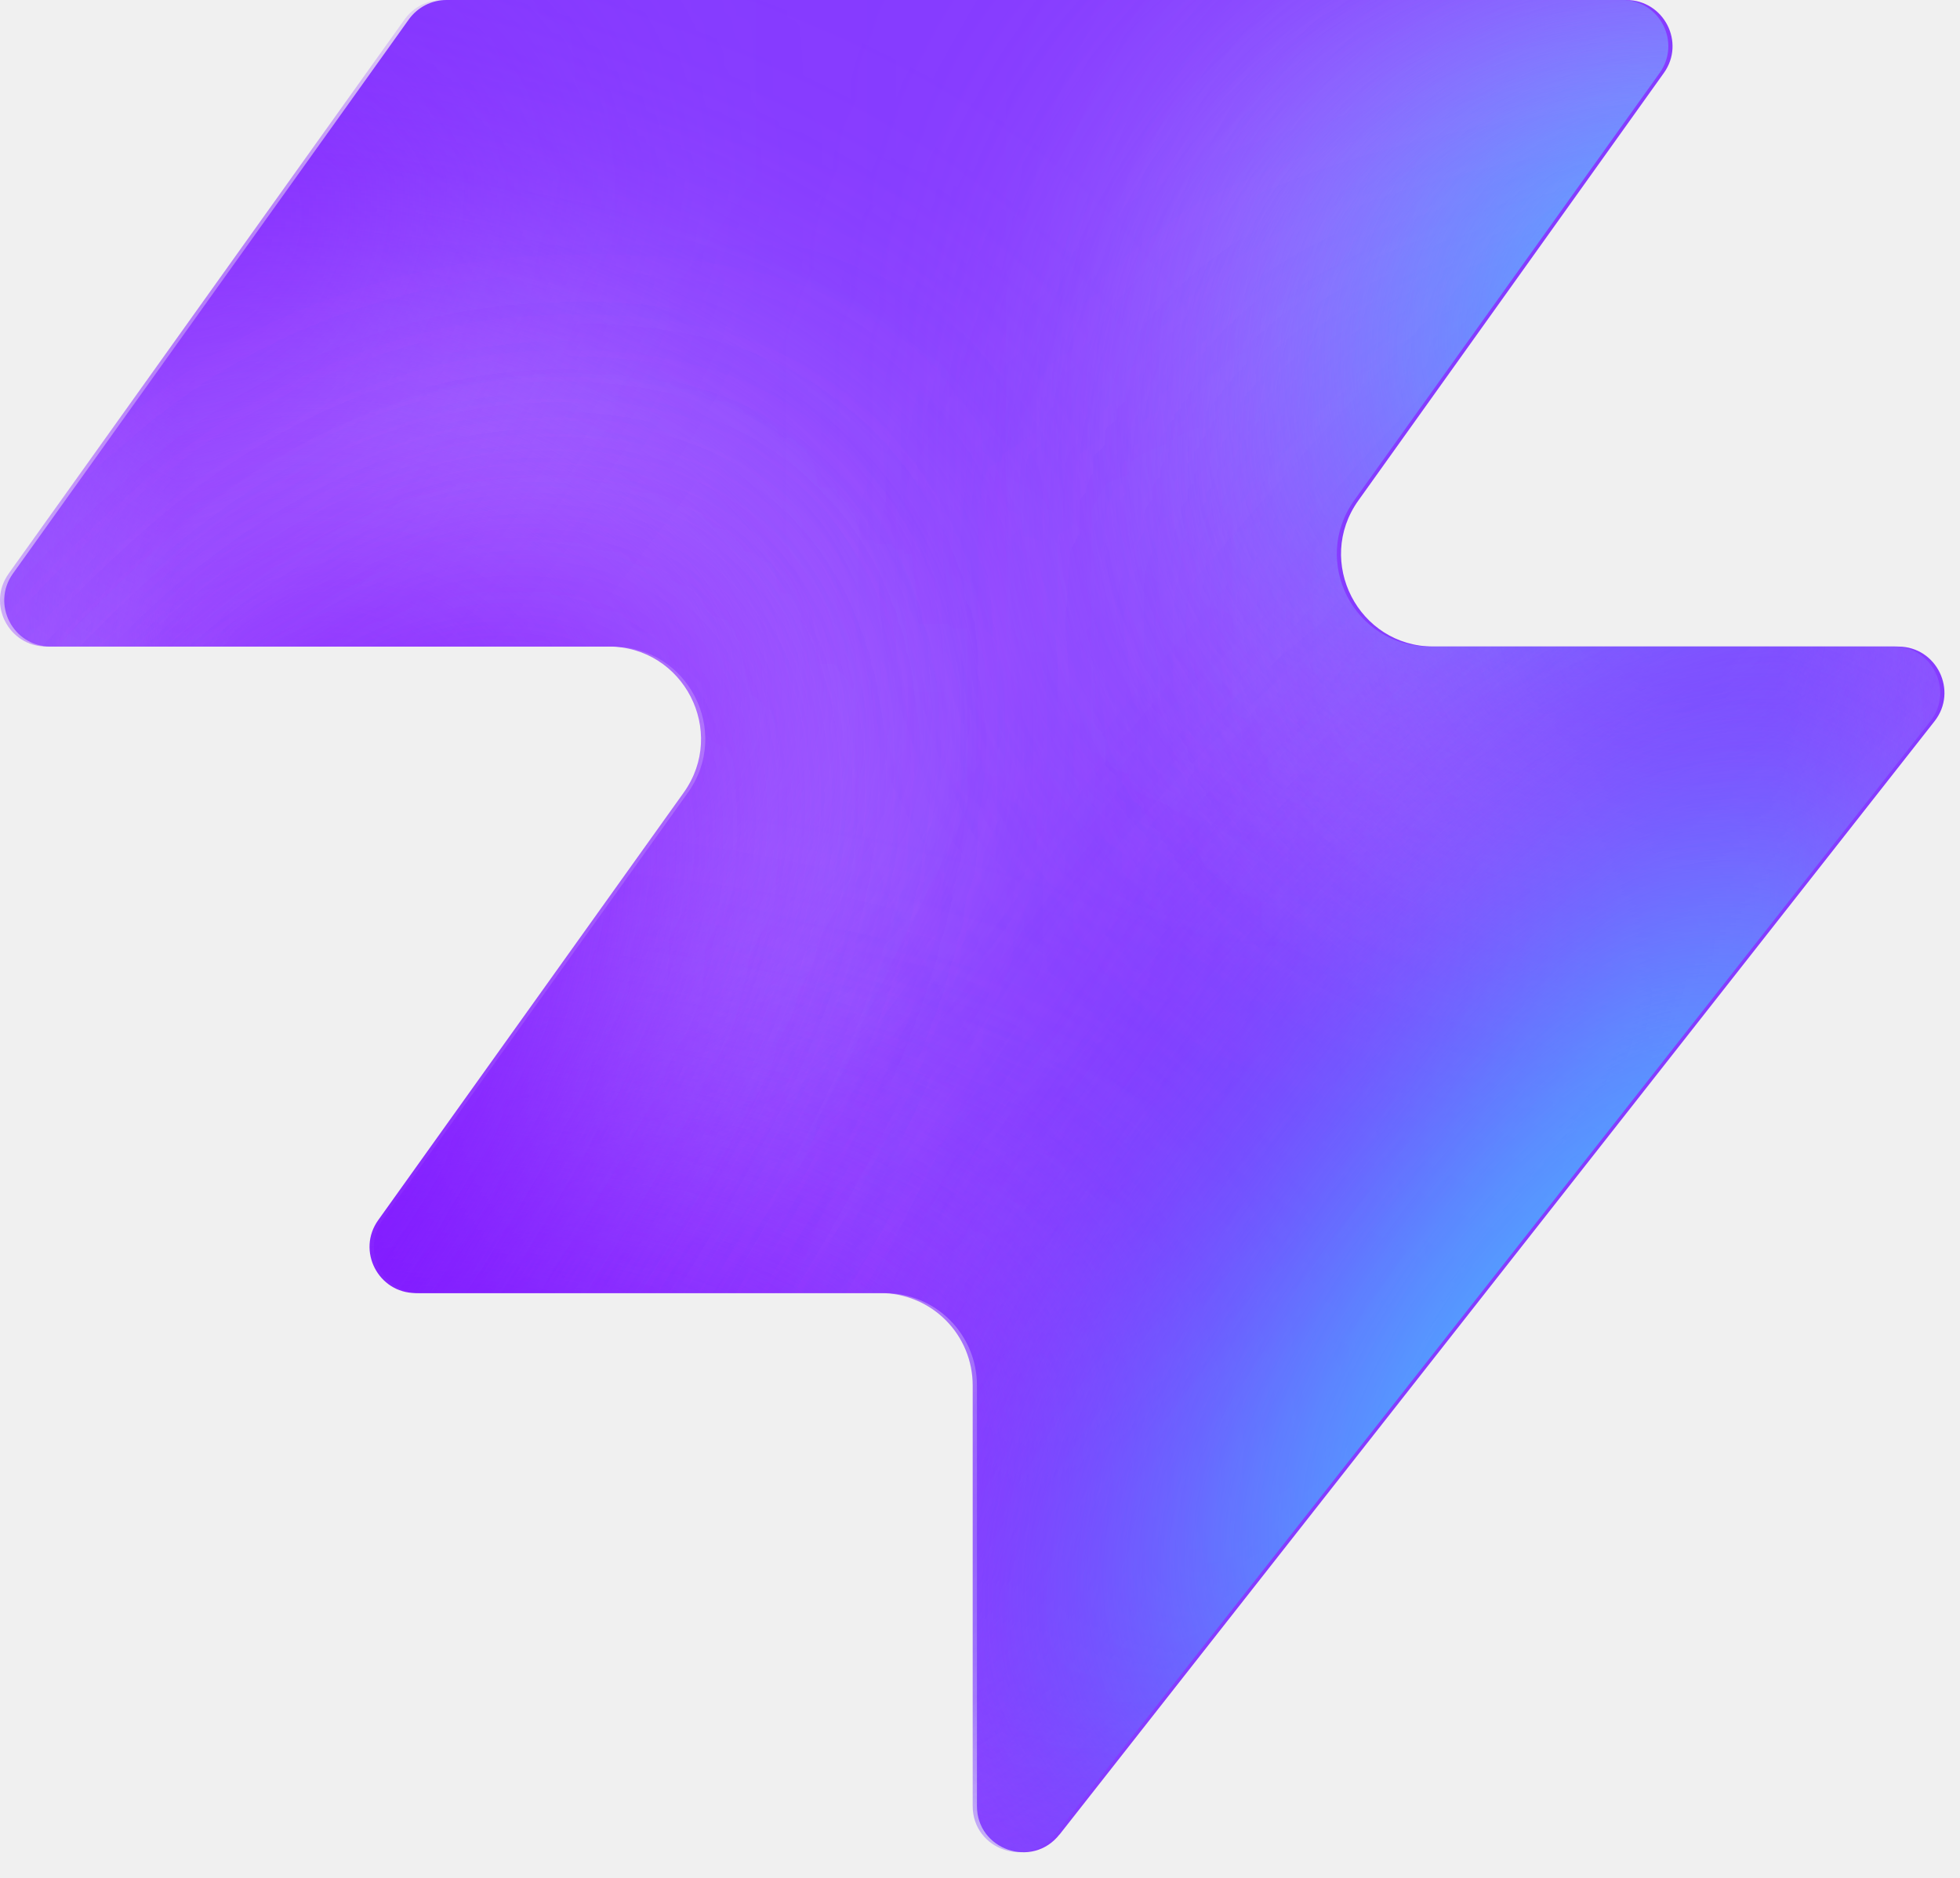
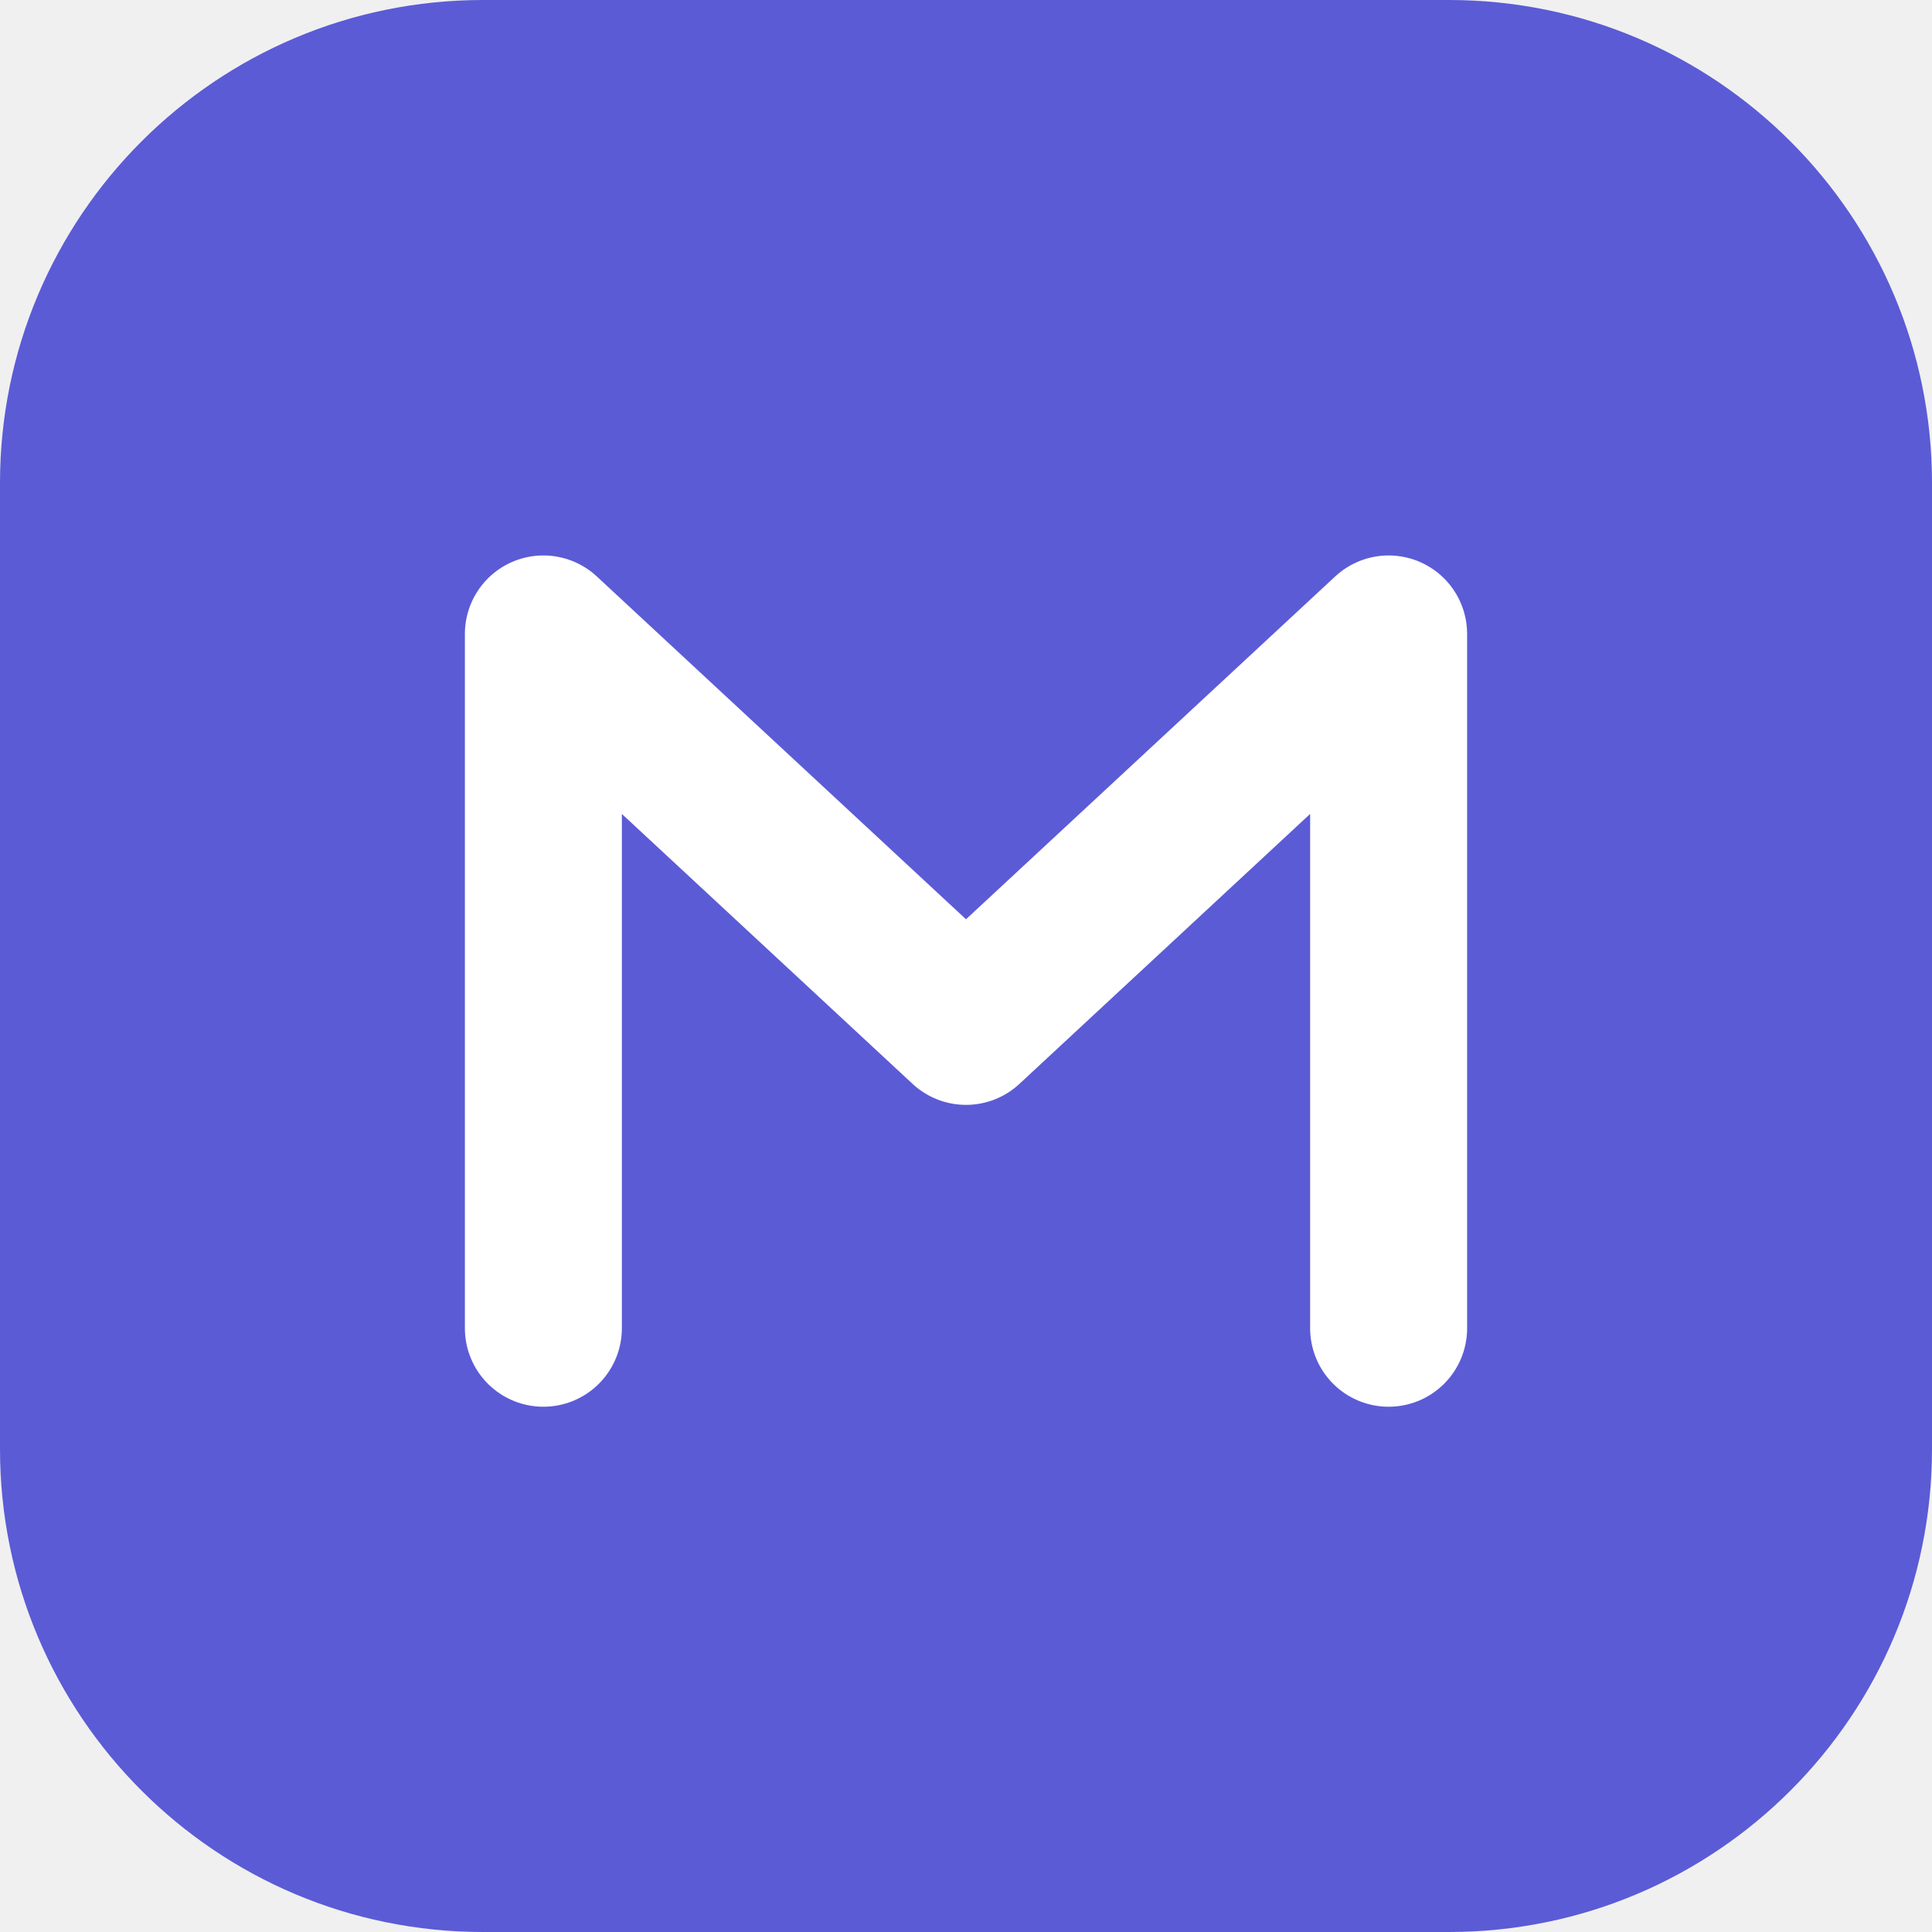
- <svg xmlns="http://www.w3.org/2000/svg" width="48" height="46" fill="none" viewBox="0 0 48 46">
-   <path fill="#863bff" d="M25.946 44.938c-.664.845-2.021.375-2.021-.698V33.937a2.26 2.26 0 0 0-2.262-2.262H10.287c-.92 0-1.456-1.04-.92-1.788l7.48-10.471c1.07-1.497 0-3.578-1.842-3.578H1.237c-.92 0-1.456-1.04-.92-1.788L10.013.474c.214-.297.556-.474.92-.474h28.894c.92 0 1.456 1.04.92 1.788l-7.48 10.471c-1.07 1.498 0 3.579 1.842 3.579h11.377c.943 0 1.473 1.088.89 1.83L25.947 44.94z" style="fill:#863bff;fill:color(display-p3 .525 .23 1);fill-opacity:1" />
-   <mask id="a" width="48" height="46" x="0" y="0" maskUnits="userSpaceOnUse" style="mask-type:alpha">
-     <path fill="#000" d="M25.842 44.938c-.664.844-2.021.375-2.021-.698V33.937a2.26 2.26 0 0 0-2.262-2.262H10.183c-.92 0-1.456-1.04-.92-1.788l7.48-10.471c1.07-1.498 0-3.579-1.842-3.579H1.133c-.92 0-1.456-1.04-.92-1.787L9.91.473c.214-.297.556-.474.92-.474h28.894c.92 0 1.456 1.04.92 1.788l-7.48 10.471c-1.07 1.498 0 3.578 1.842 3.578h11.377c.943 0 1.473 1.088.89 1.832L25.843 44.94z" style="fill:#000;fill-opacity:1" />
-   </mask>
-   <g mask="url(#a)">
-     <g filter="url(#b)">
-       <ellipse cx="5.508" cy="14.704" fill="#ede6ff" rx="5.508" ry="14.704" style="fill:#ede6ff;fill:color(display-p3 .927 .903 1);fill-opacity:1" transform="matrix(.00324 1 1 -.00324 -4.47 31.516)" />
-     </g>
-     <g filter="url(#c)">
-       <ellipse cx="10.399" cy="29.851" fill="#ede6ff" rx="10.399" ry="29.851" style="fill:#ede6ff;fill:color(display-p3 .927 .903 1);fill-opacity:1" transform="matrix(.00324 1 1 -.00324 -39.328 7.883)" />
-     </g>
-     <g filter="url(#d)">
-       <ellipse cx="5.508" cy="30.487" fill="#7e14ff" rx="5.508" ry="30.487" style="fill:#7e14ff;fill:color(display-p3 .492 .077 1);fill-opacity:1" transform="rotate(89.814 -25.913 -14.639)scale(1 -1)" />
-     </g>
-     <g filter="url(#e)">
-       <ellipse cx="5.508" cy="30.599" fill="#7e14ff" rx="5.508" ry="30.599" style="fill:#7e14ff;fill:color(display-p3 .492 .077 1);fill-opacity:1" transform="rotate(89.814 -32.644 -3.334)scale(1 -1)" />
-     </g>
-     <g filter="url(#f)">
-       <ellipse cx="5.508" cy="30.599" fill="#7e14ff" rx="5.508" ry="30.599" style="fill:#7e14ff;fill:color(display-p3 .492 .077 1);fill-opacity:1" transform="matrix(.00324 1 1 -.00324 -34.34 30.47)" />
-     </g>
-     <g filter="url(#g)">
-       <ellipse cx="14.072" cy="22.078" fill="#ede6ff" rx="14.072" ry="22.078" style="fill:#ede6ff;fill:color(display-p3 .927 .903 1);fill-opacity:1" transform="rotate(93.35 24.506 48.493)scale(-1 1)" />
-     </g>
-     <g filter="url(#h)">
-       <ellipse cx="3.47" cy="21.501" fill="#7e14ff" rx="3.47" ry="21.501" style="fill:#7e14ff;fill:color(display-p3 .492 .077 1);fill-opacity:1" transform="rotate(89.009 28.708 47.59)scale(-1 1)" />
-     </g>
-     <g filter="url(#i)">
-       <ellipse cx="3.47" cy="21.501" fill="#7e14ff" rx="3.47" ry="21.501" style="fill:#7e14ff;fill:color(display-p3 .492 .077 1);fill-opacity:1" transform="rotate(89.009 28.708 47.59)scale(-1 1)" />
-     </g>
-     <g filter="url(#j)">
-       <ellipse cx=".387" cy="8.972" fill="#7e14ff" rx="4.407" ry="29.108" style="fill:#7e14ff;fill:color(display-p3 .492 .077 1);fill-opacity:1" transform="rotate(39.51 .387 8.972)" />
-     </g>
-     <g filter="url(#k)">
-       <ellipse cx="47.523" cy="-6.092" fill="#7e14ff" rx="4.407" ry="29.108" style="fill:#7e14ff;fill:color(display-p3 .492 .077 1);fill-opacity:1" transform="rotate(37.892 47.523 -6.092)" />
-     </g>
-     <g filter="url(#l)">
-       <ellipse cx="41.412" cy="6.333" fill="#47bfff" rx="5.971" ry="9.665" style="fill:#47bfff;fill:color(display-p3 .28 .748 1);fill-opacity:1" transform="rotate(37.892 41.412 6.333)" />
-     </g>
-     <g filter="url(#m)">
-       <ellipse cx="-1.879" cy="38.332" fill="#7e14ff" rx="4.407" ry="29.108" style="fill:#7e14ff;fill:color(display-p3 .492 .077 1);fill-opacity:1" transform="rotate(37.892 -1.88 38.332)" />
-     </g>
-     <g filter="url(#n)">
-       <ellipse cx="-1.879" cy="38.332" fill="#7e14ff" rx="4.407" ry="29.108" style="fill:#7e14ff;fill:color(display-p3 .492 .077 1);fill-opacity:1" transform="rotate(37.892 -1.88 38.332)" />
-     </g>
-     <g filter="url(#o)">
-       <ellipse cx="35.651" cy="29.907" fill="#7e14ff" rx="4.407" ry="29.108" style="fill:#7e14ff;fill:color(display-p3 .492 .077 1);fill-opacity:1" transform="rotate(37.892 35.651 29.907)" />
-     </g>
-     <g filter="url(#p)">
-       <ellipse cx="38.418" cy="32.4" fill="#47bfff" rx="5.971" ry="15.297" style="fill:#47bfff;fill:color(display-p3 .28 .748 1);fill-opacity:1" transform="rotate(37.892 38.418 32.4)" />
-     </g>
-   </g>
-   <defs>
-     <filter id="b" width="60.045" height="41.654" x="-19.77" y="16.149" color-interpolation-filters="sRGB" filterUnits="userSpaceOnUse">
-       <feFlood flood-opacity="0" result="BackgroundImageFix" />
-       <feBlend in="SourceGraphic" in2="BackgroundImageFix" result="shape" />
-       <feGaussianBlur result="effect1_foregroundBlur_2002_17158" stdDeviation="7.659" />
-     </filter>
-     <filter id="c" width="90.34" height="51.437" x="-54.613" y="-7.533" color-interpolation-filters="sRGB" filterUnits="userSpaceOnUse">
-       <feFlood flood-opacity="0" result="BackgroundImageFix" />
-       <feBlend in="SourceGraphic" in2="BackgroundImageFix" result="shape" />
-       <feGaussianBlur result="effect1_foregroundBlur_2002_17158" stdDeviation="7.659" />
-     </filter>
-     <filter id="d" width="79.355" height="29.4" x="-49.64" y="2.03" color-interpolation-filters="sRGB" filterUnits="userSpaceOnUse">
-       <feFlood flood-opacity="0" result="BackgroundImageFix" />
-       <feBlend in="SourceGraphic" in2="BackgroundImageFix" result="shape" />
-       <feGaussianBlur result="effect1_foregroundBlur_2002_17158" stdDeviation="4.596" />
-     </filter>
-     <filter id="e" width="79.579" height="29.4" x="-45.045" y="20.029" color-interpolation-filters="sRGB" filterUnits="userSpaceOnUse">
-       <feFlood flood-opacity="0" result="BackgroundImageFix" />
-       <feBlend in="SourceGraphic" in2="BackgroundImageFix" result="shape" />
-       <feGaussianBlur result="effect1_foregroundBlur_2002_17158" stdDeviation="4.596" />
-     </filter>
-     <filter id="f" width="79.579" height="29.4" x="-43.513" y="21.178" color-interpolation-filters="sRGB" filterUnits="userSpaceOnUse">
-       <feFlood flood-opacity="0" result="BackgroundImageFix" />
-       <feBlend in="SourceGraphic" in2="BackgroundImageFix" result="shape" />
-       <feGaussianBlur result="effect1_foregroundBlur_2002_17158" stdDeviation="4.596" />
-     </filter>
-     <filter id="g" width="74.749" height="58.852" x="15.756" y="-17.901" color-interpolation-filters="sRGB" filterUnits="userSpaceOnUse">
-       <feFlood flood-opacity="0" result="BackgroundImageFix" />
-       <feBlend in="SourceGraphic" in2="BackgroundImageFix" result="shape" />
-       <feGaussianBlur result="effect1_foregroundBlur_2002_17158" stdDeviation="7.659" />
-     </filter>
-     <filter id="h" width="61.377" height="25.362" x="23.548" y="2.284" color-interpolation-filters="sRGB" filterUnits="userSpaceOnUse">
-       <feFlood flood-opacity="0" result="BackgroundImageFix" />
-       <feBlend in="SourceGraphic" in2="BackgroundImageFix" result="shape" />
-       <feGaussianBlur result="effect1_foregroundBlur_2002_17158" stdDeviation="4.596" />
-     </filter>
-     <filter id="i" width="61.377" height="25.362" x="23.548" y="2.284" color-interpolation-filters="sRGB" filterUnits="userSpaceOnUse">
-       <feFlood flood-opacity="0" result="BackgroundImageFix" />
-       <feBlend in="SourceGraphic" in2="BackgroundImageFix" result="shape" />
-       <feGaussianBlur result="effect1_foregroundBlur_2002_17158" stdDeviation="4.596" />
-     </filter>
-     <filter id="j" width="56.045" height="63.649" x="-27.636" y="-22.853" color-interpolation-filters="sRGB" filterUnits="userSpaceOnUse">
-       <feFlood flood-opacity="0" result="BackgroundImageFix" />
-       <feBlend in="SourceGraphic" in2="BackgroundImageFix" result="shape" />
-       <feGaussianBlur result="effect1_foregroundBlur_2002_17158" stdDeviation="4.596" />
-     </filter>
-     <filter id="k" width="54.814" height="64.646" x="20.116" y="-38.415" color-interpolation-filters="sRGB" filterUnits="userSpaceOnUse">
-       <feFlood flood-opacity="0" result="BackgroundImageFix" />
-       <feBlend in="SourceGraphic" in2="BackgroundImageFix" result="shape" />
-       <feGaussianBlur result="effect1_foregroundBlur_2002_17158" stdDeviation="4.596" />
-     </filter>
-     <filter id="l" width="33.541" height="35.313" x="24.641" y="-11.323" color-interpolation-filters="sRGB" filterUnits="userSpaceOnUse">
-       <feFlood flood-opacity="0" result="BackgroundImageFix" />
-       <feBlend in="SourceGraphic" in2="BackgroundImageFix" result="shape" />
-       <feGaussianBlur result="effect1_foregroundBlur_2002_17158" stdDeviation="4.596" />
-     </filter>
-     <filter id="m" width="54.814" height="64.646" x="-29.286" y="6.009" color-interpolation-filters="sRGB" filterUnits="userSpaceOnUse">
-       <feFlood flood-opacity="0" result="BackgroundImageFix" />
-       <feBlend in="SourceGraphic" in2="BackgroundImageFix" result="shape" />
-       <feGaussianBlur result="effect1_foregroundBlur_2002_17158" stdDeviation="4.596" />
-     </filter>
-     <filter id="n" width="54.814" height="64.646" x="-29.286" y="6.009" color-interpolation-filters="sRGB" filterUnits="userSpaceOnUse">
-       <feFlood flood-opacity="0" result="BackgroundImageFix" />
-       <feBlend in="SourceGraphic" in2="BackgroundImageFix" result="shape" />
-       <feGaussianBlur result="effect1_foregroundBlur_2002_17158" stdDeviation="4.596" />
-     </filter>
-     <filter id="o" width="54.814" height="64.646" x="8.244" y="-2.416" color-interpolation-filters="sRGB" filterUnits="userSpaceOnUse">
-       <feFlood flood-opacity="0" result="BackgroundImageFix" />
-       <feBlend in="SourceGraphic" in2="BackgroundImageFix" result="shape" />
-       <feGaussianBlur result="effect1_foregroundBlur_2002_17158" stdDeviation="4.596" />
-     </filter>
-     <filter id="p" width="39.409" height="43.623" x="18.713" y="10.588" color-interpolation-filters="sRGB" filterUnits="userSpaceOnUse">
-       <feFlood flood-opacity="0" result="BackgroundImageFix" />
-       <feBlend in="SourceGraphic" in2="BackgroundImageFix" result="shape" />
-       <feGaussianBlur result="effect1_foregroundBlur_2002_17158" stdDeviation="4.596" />
-     </filter>
-   </defs>
+ <svg xmlns="http://www.w3.org/2000/svg" viewBox="0 0 32 32">
+   <rect width="32" height="32" rx="8" fill="#5b5bd6" />
+   <path d="M9 22V10.5l7 6.5 7-6.5V22" fill="none" stroke="#fff" stroke-width="2.6" stroke-linecap="round" stroke-linejoin="round" />
</svg>
